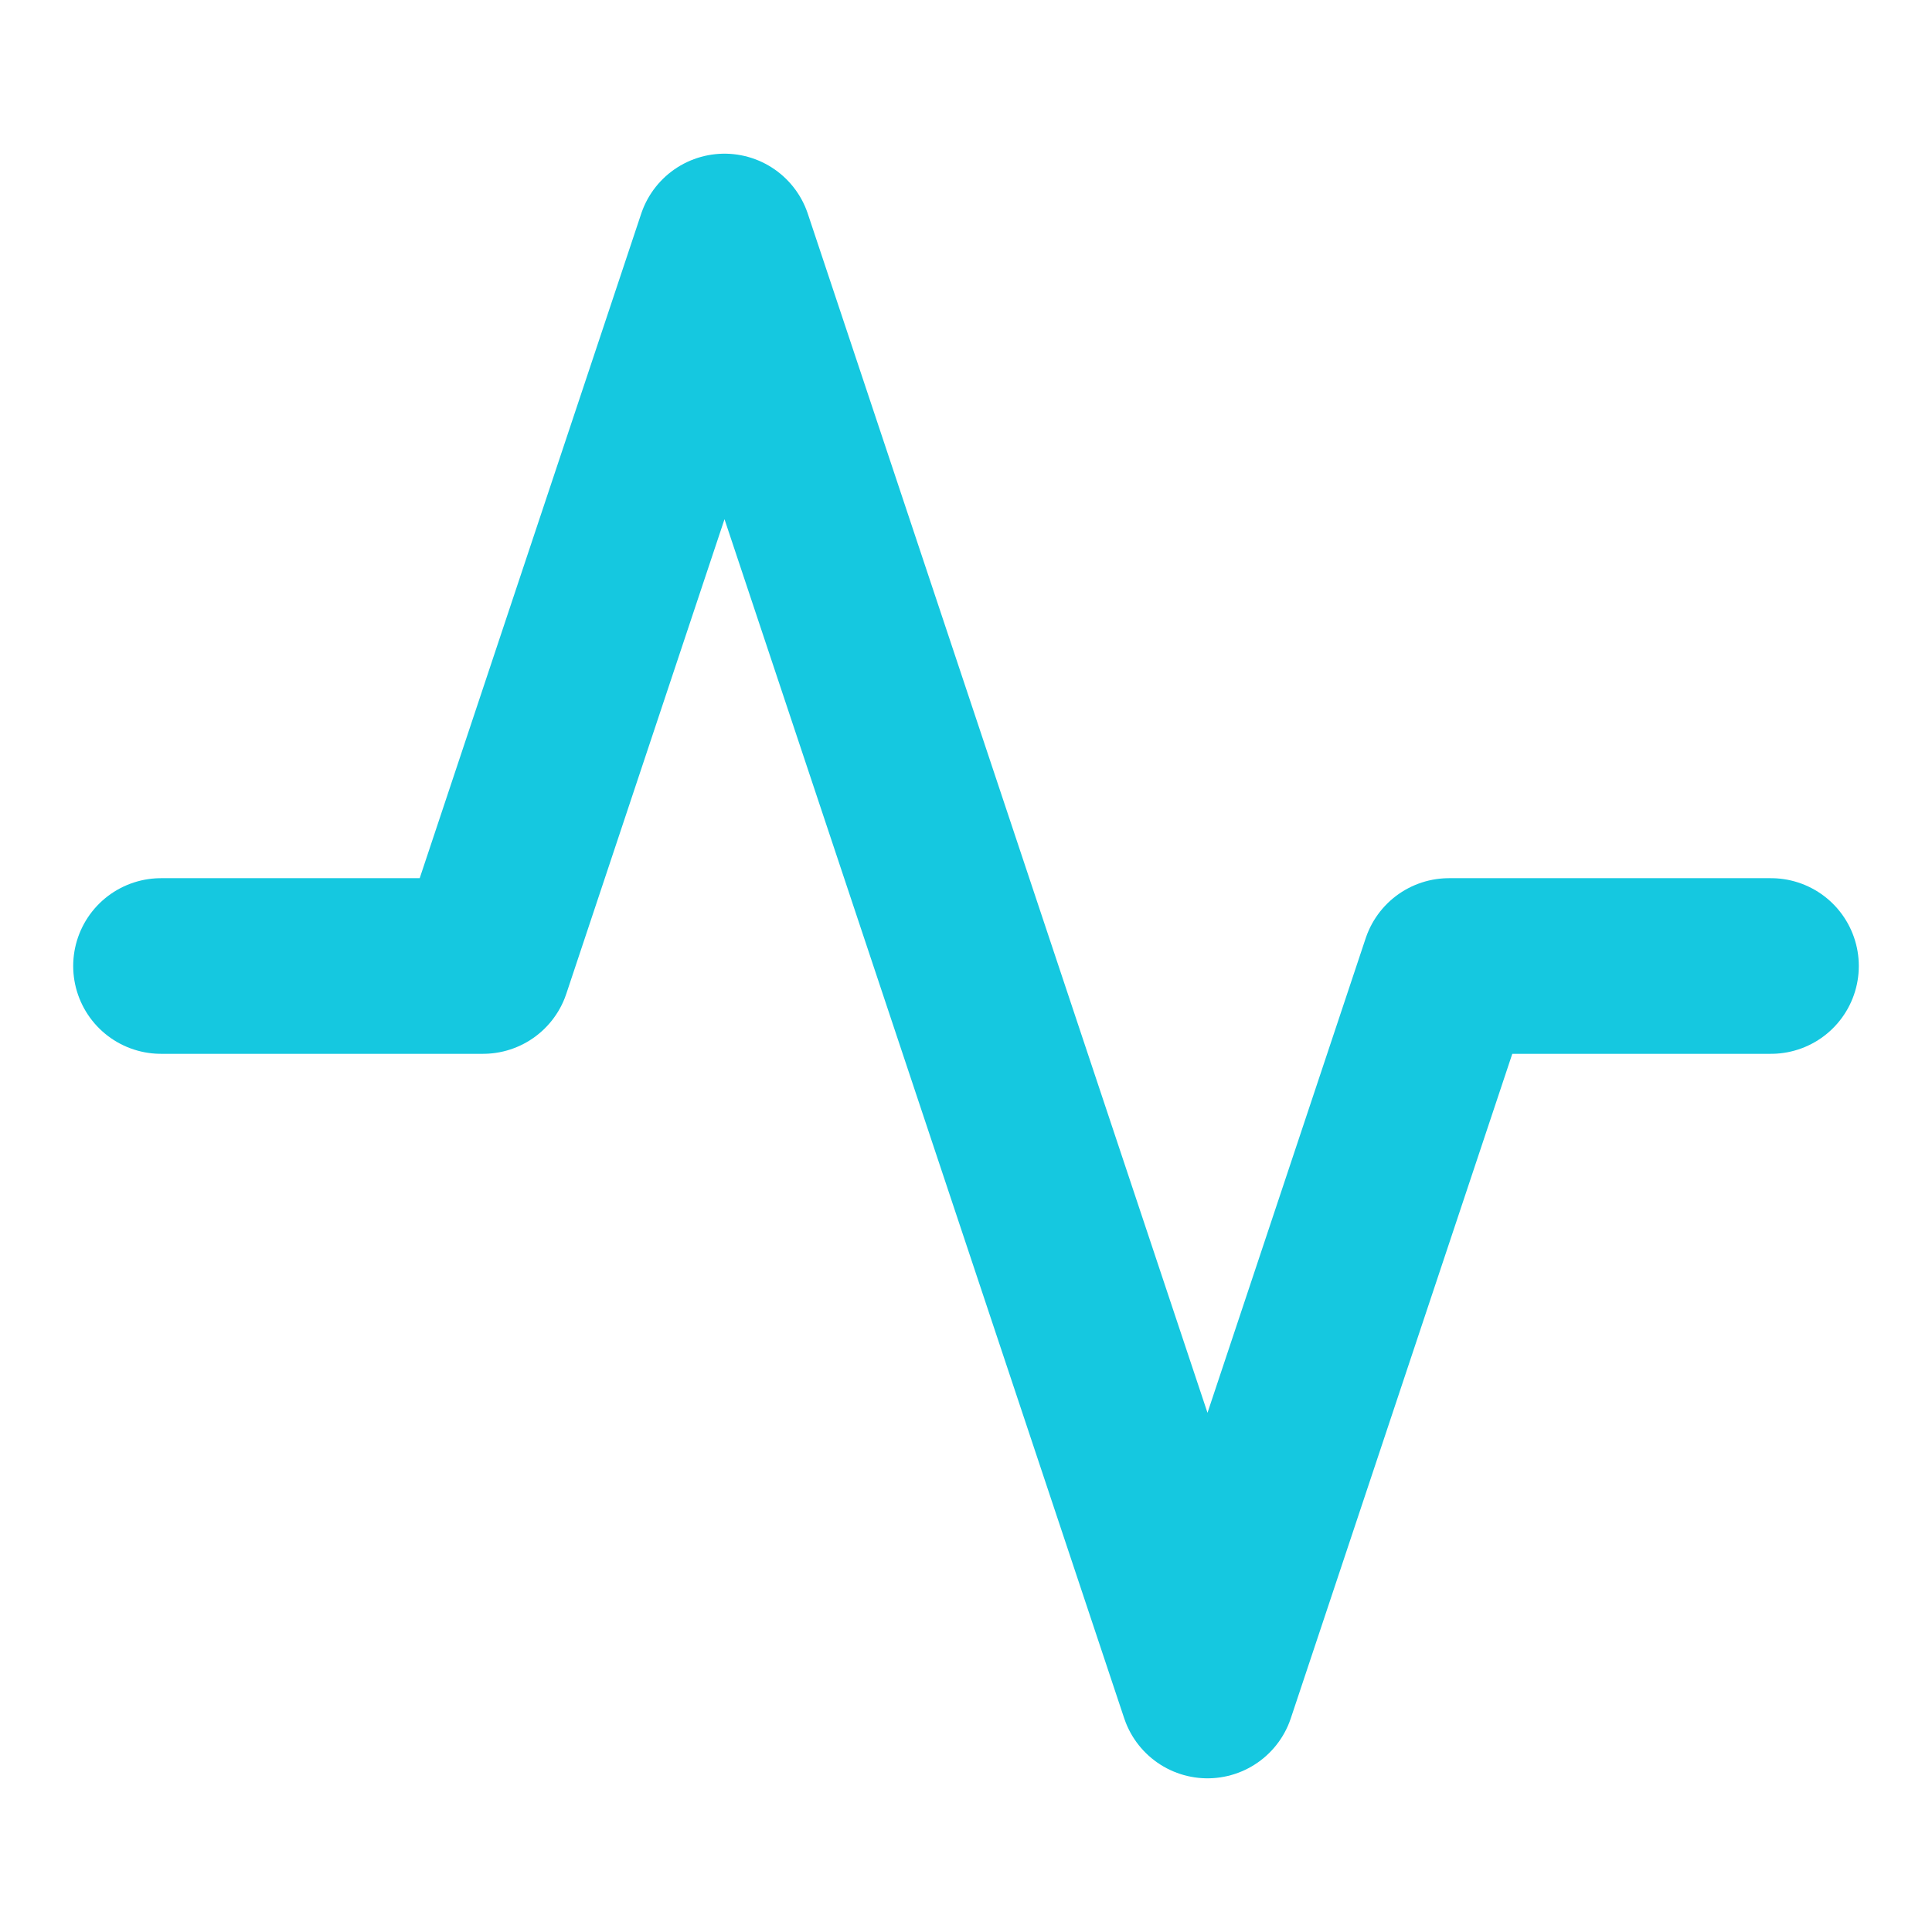
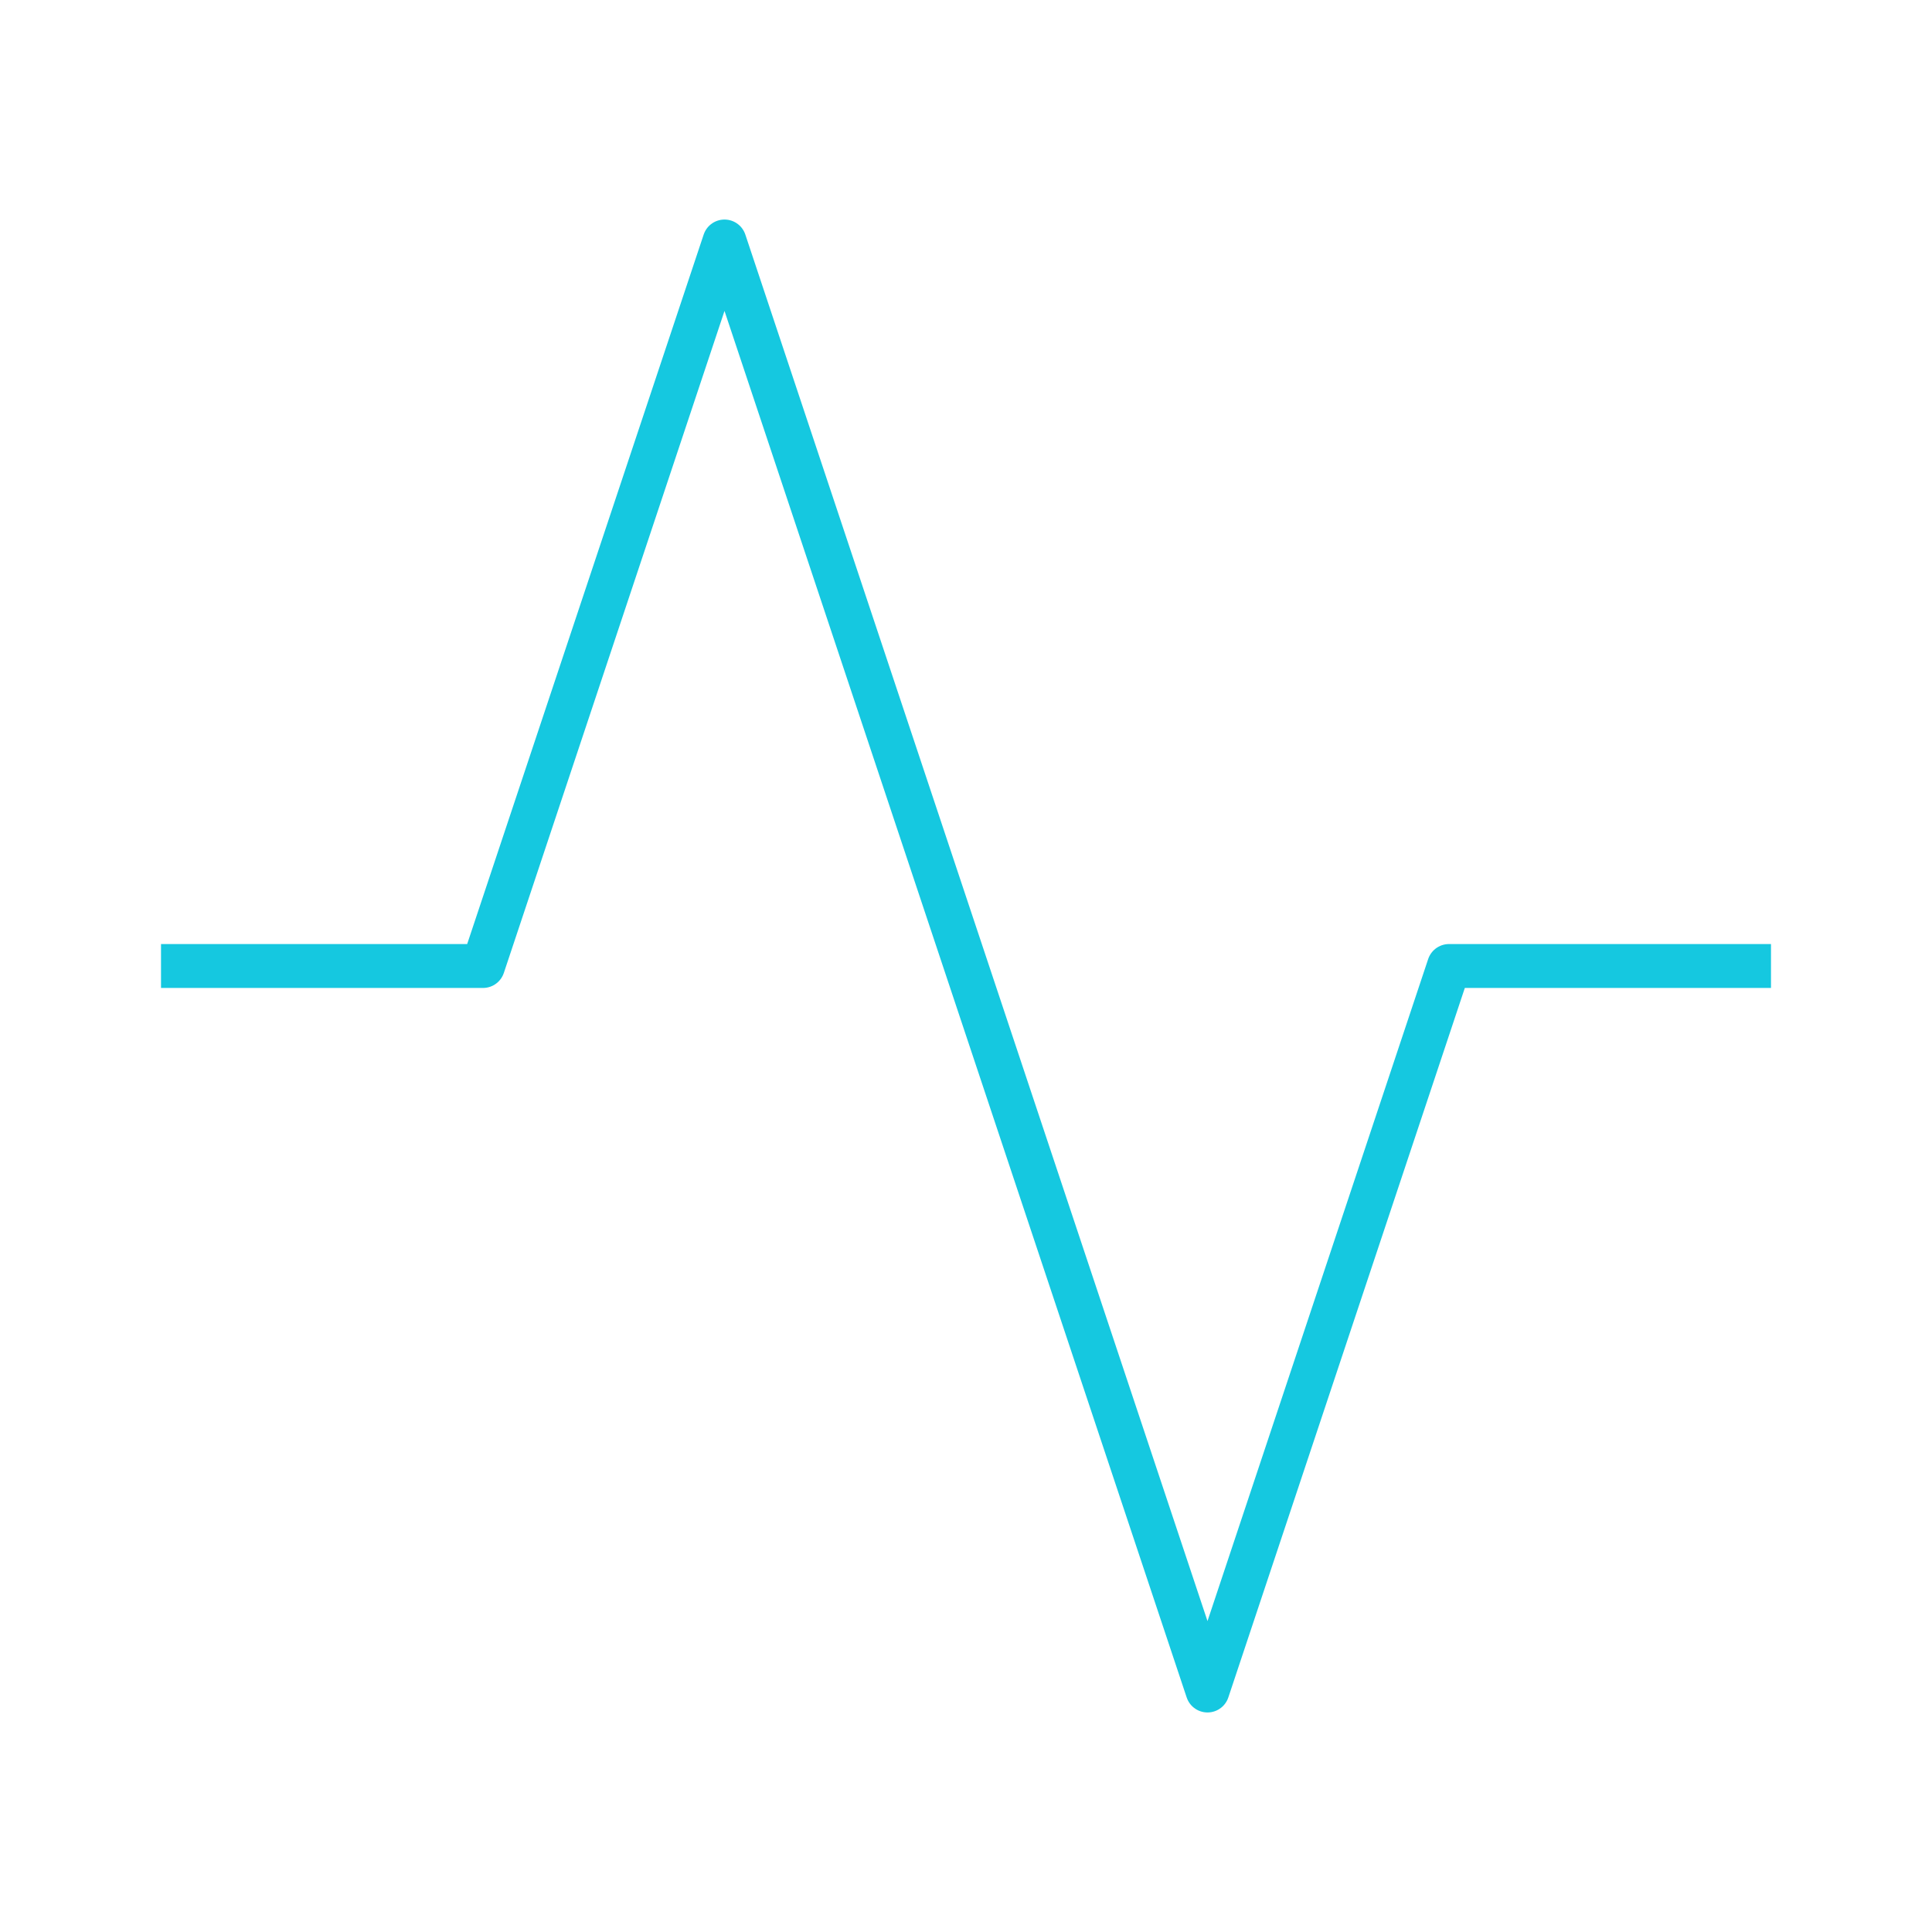
<svg xmlns="http://www.w3.org/2000/svg" width="44" height="44" viewBox="0 0 44 44" fill="none">
-   <path d="M40.333 22H33L27.5 38.5L16.5 5.5L11 22H3.667" stroke="#15C8E0" stroke-width="4" stroke-linecap="round" stroke-linejoin="round" />
+   <path d="M40.333 22H33L27.5 38.5L16.5 5.5L11 22H3.667" stroke="#15C8E0" strokeWidth="4" strokeLinecap="round" stroke-linejoin="round" />
</svg>
